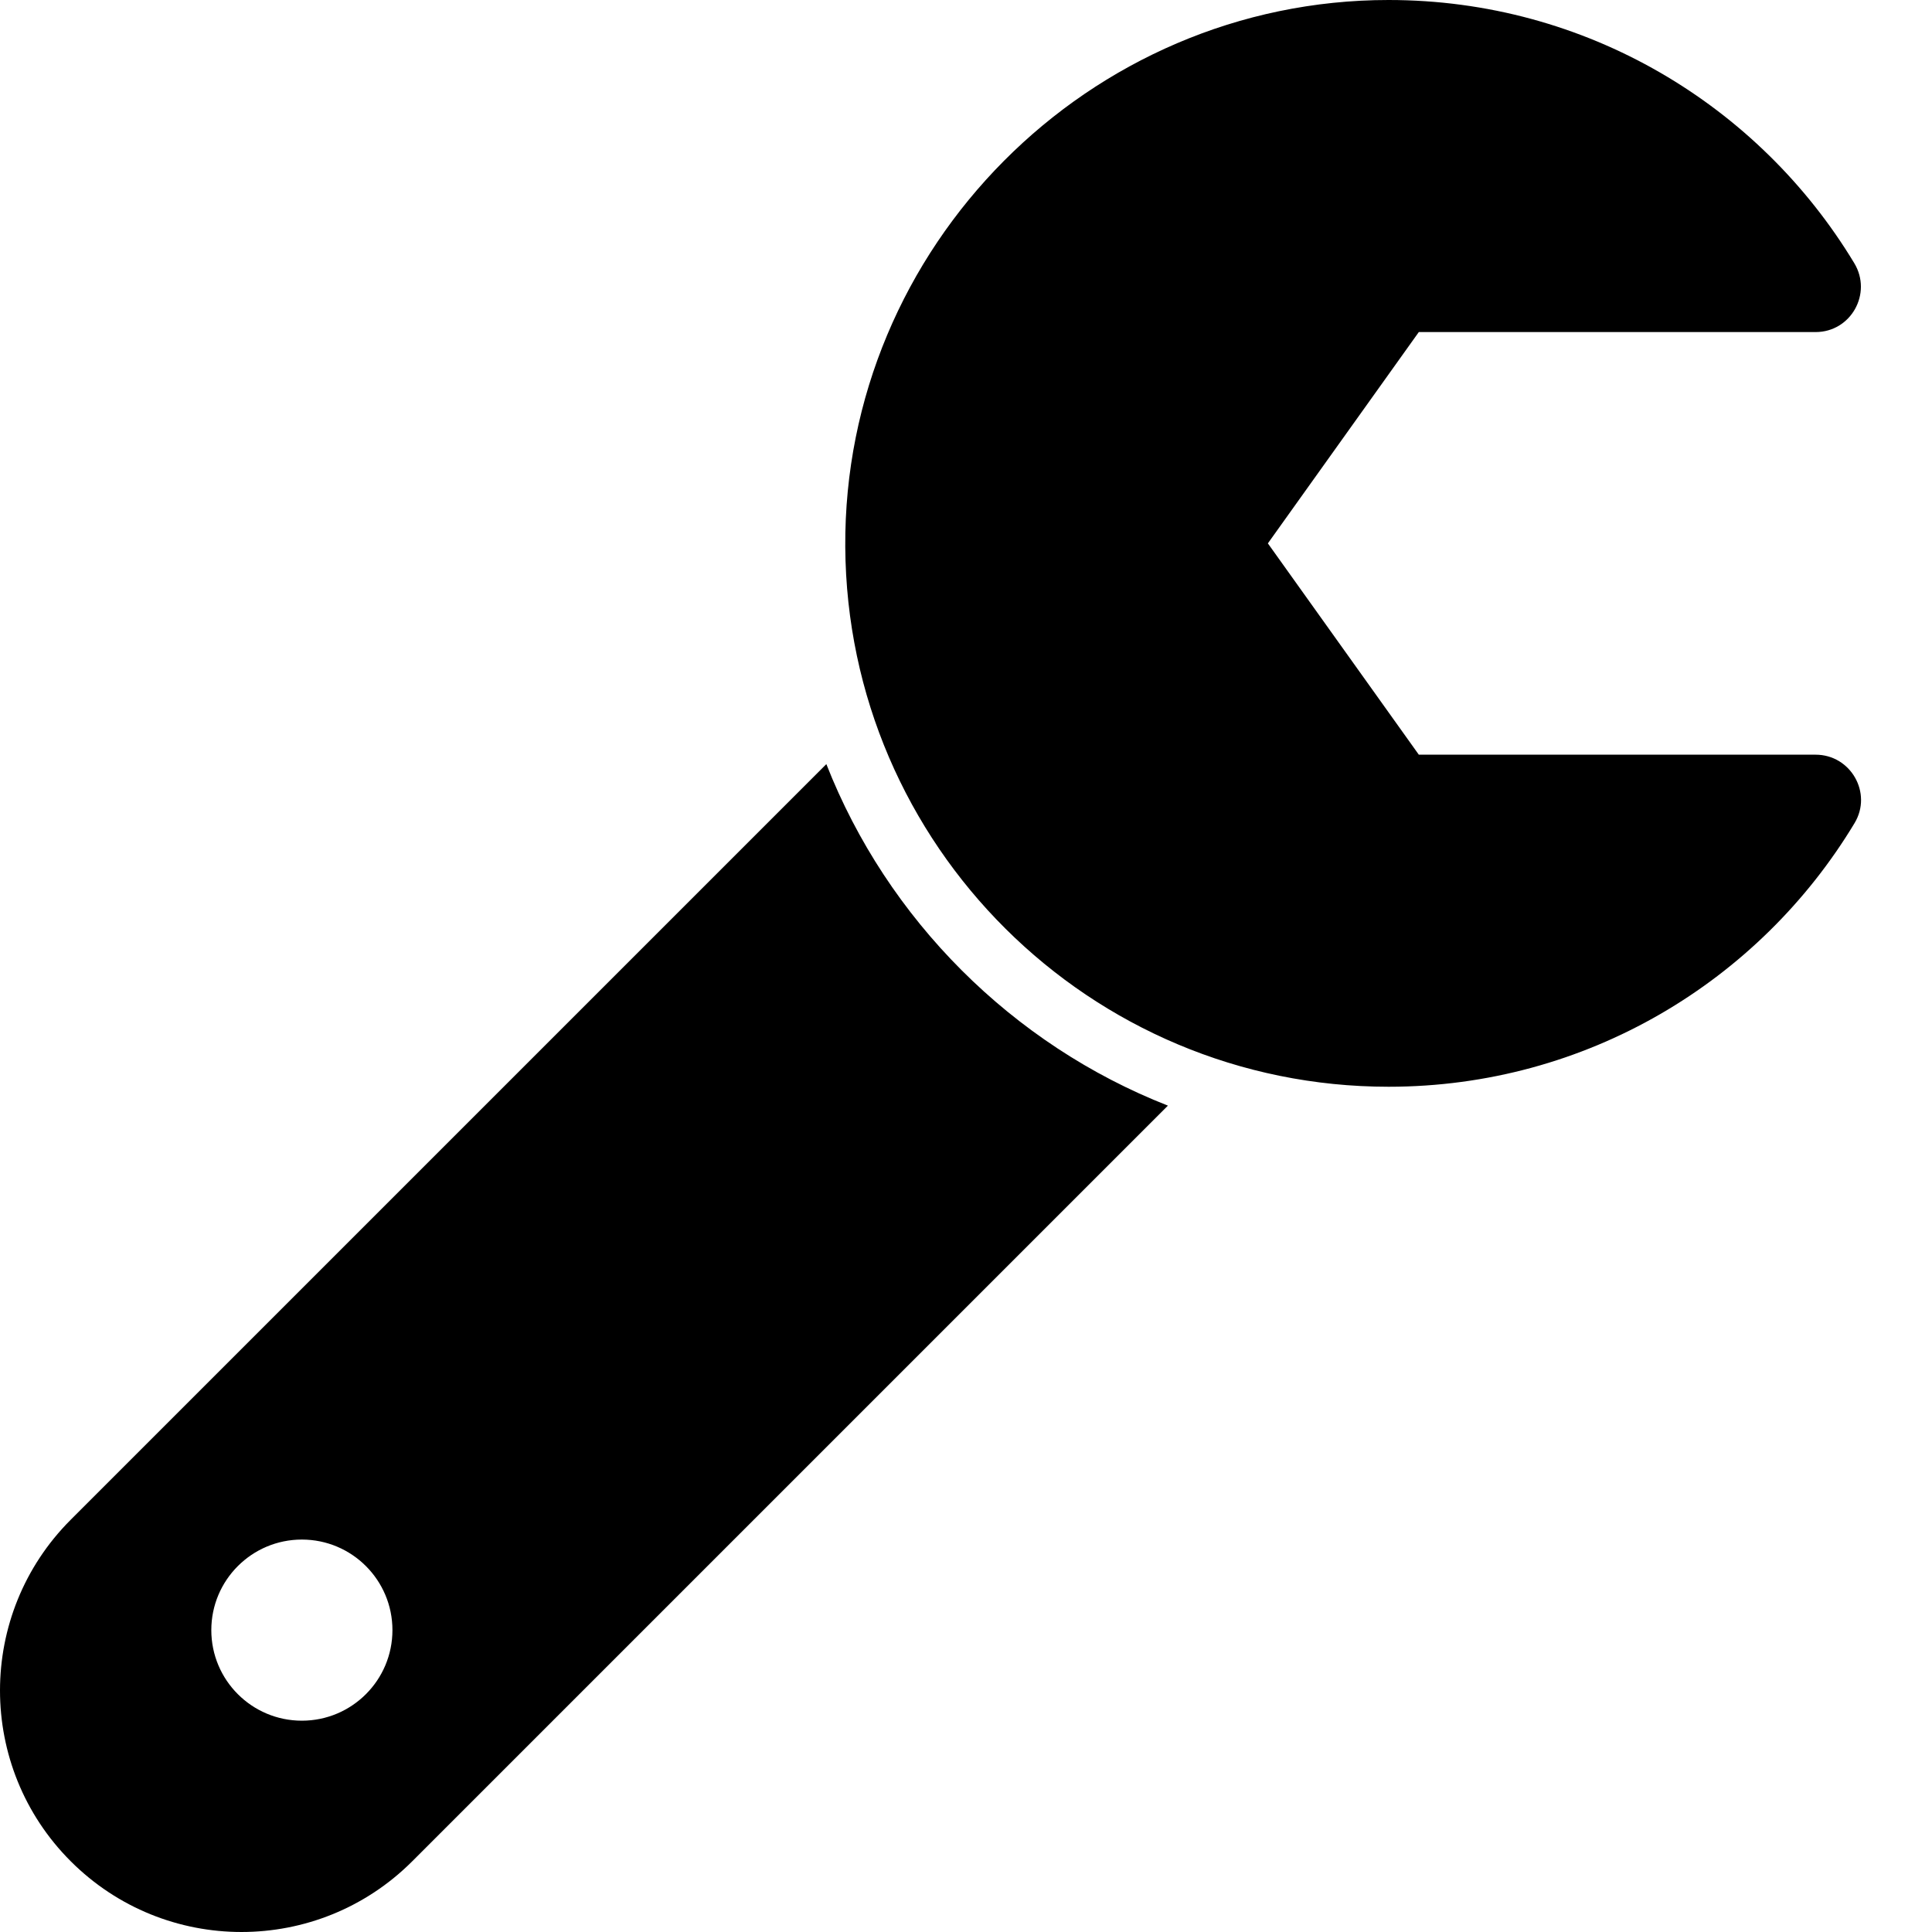
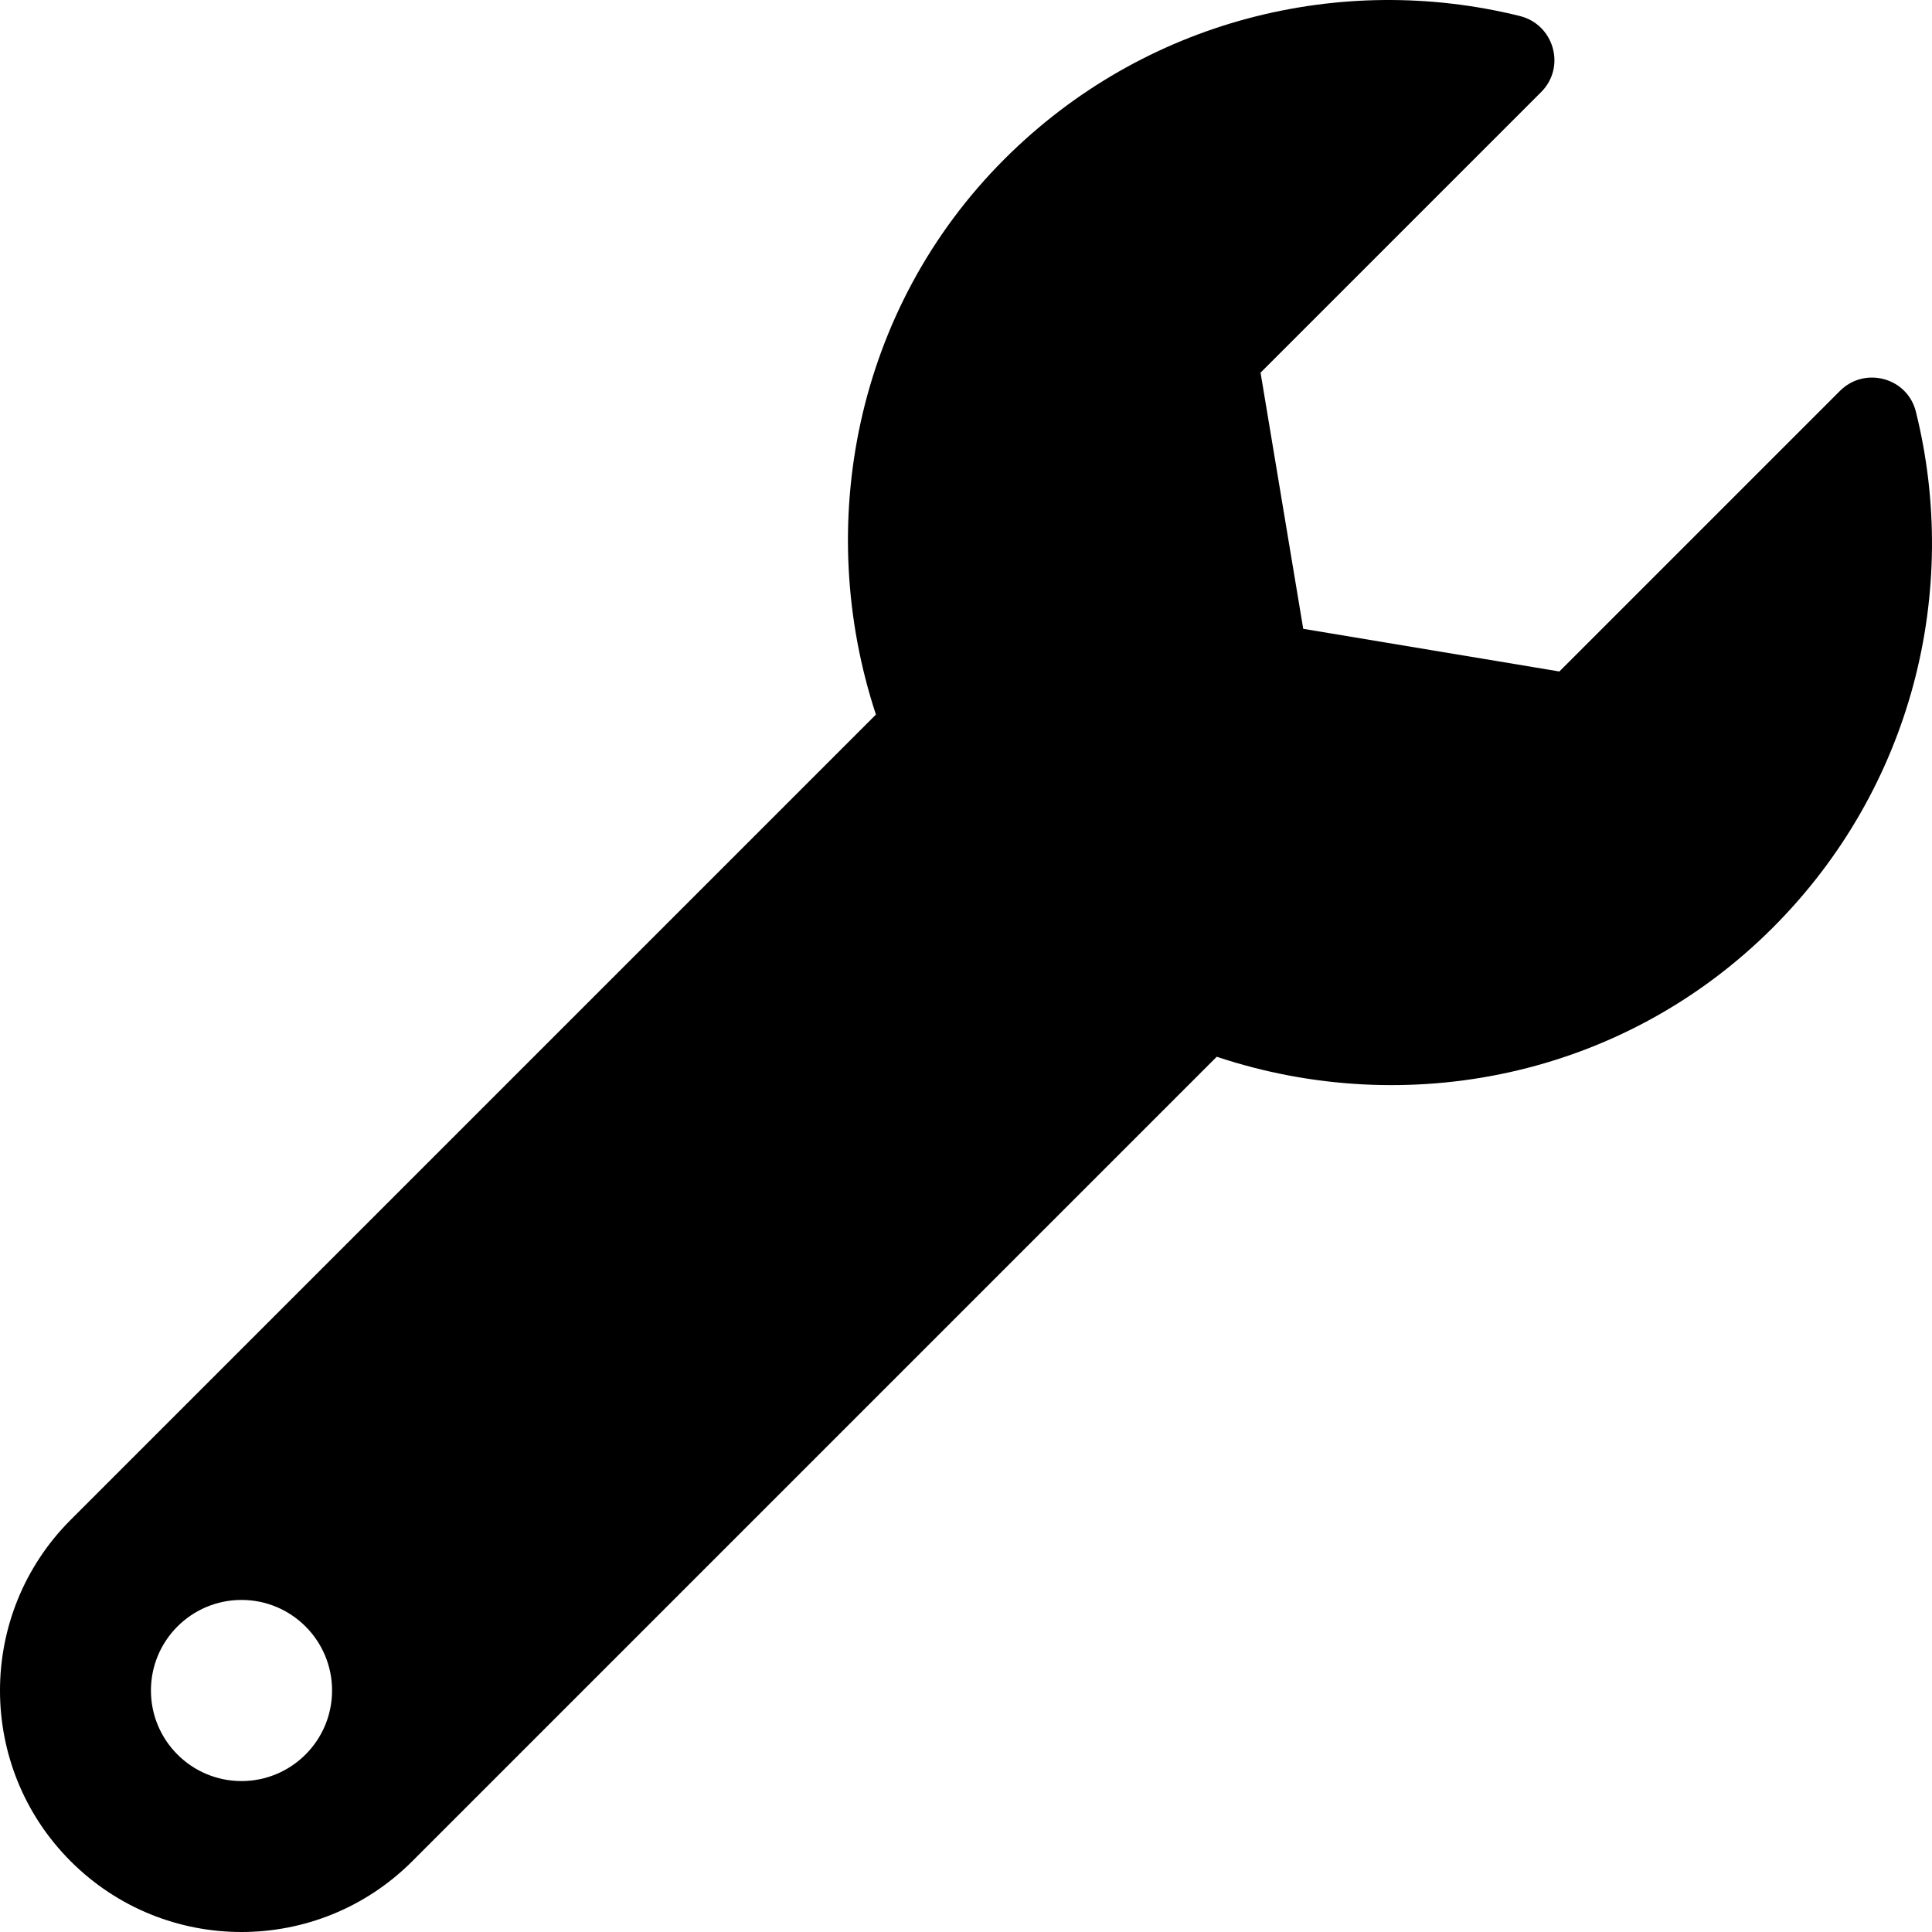
<svg xmlns="http://www.w3.org/2000/svg" viewBox="0 0 512 512">
-   <path d="M481.156 200c9.3 0 15.12 10.155 10.325 18.124C466.295 259.992 420.419 288 368 288c-79.222 0-143.501-63.974-143.997-143.079C223.505 65.469 288.548-.001 368.002 0c52.362.001 98.196 27.949 123.4 69.743C496.24 77.766 490.523 88 481.154 88H376l-40 56 40 56h105.156zm-171.649 93.003L109.255 493.255c-24.994 24.993-65.515 24.994-90.51 0-24.993-24.994-24.993-65.516 0-90.51L218.991 202.5c16.16 41.197 49.303 74.335 90.516 90.503zM104 432c0-13.255-10.745-24-24-24s-24 10.745-24 24 10.745 24 24 24 24-10.745 24-24z" />
+   <path d="M507.73 109.1c-2.24-9.03-13.54-12.09-20.12-5.51l-74.36 74.36-67.88-11.31-11.31-67.88 74.36-74.36c6.62-6.62 3.43-17.9-5.66-20.16-47.38-11.74-99.55.91-136.58 37.93-39.64 39.64-50.55 97.1-34.05 147.2L18.74 402.76c-24.99 24.99-24.99 65.51 0 90.5 24.99 24.99 65.51 24.99 90.5 0l213.21-213.21c50.12 16.71 107.47 5.68 147.37-34.22 37.07-37.07 49.7-89.32 37.91-136.73zM64 472c-13.25 0-24-10.75-24-24 0-13.26 10.75-24 24-24s24 10.74 24 24c0 13.25-10.75 24-24 24z" />
</svg>
